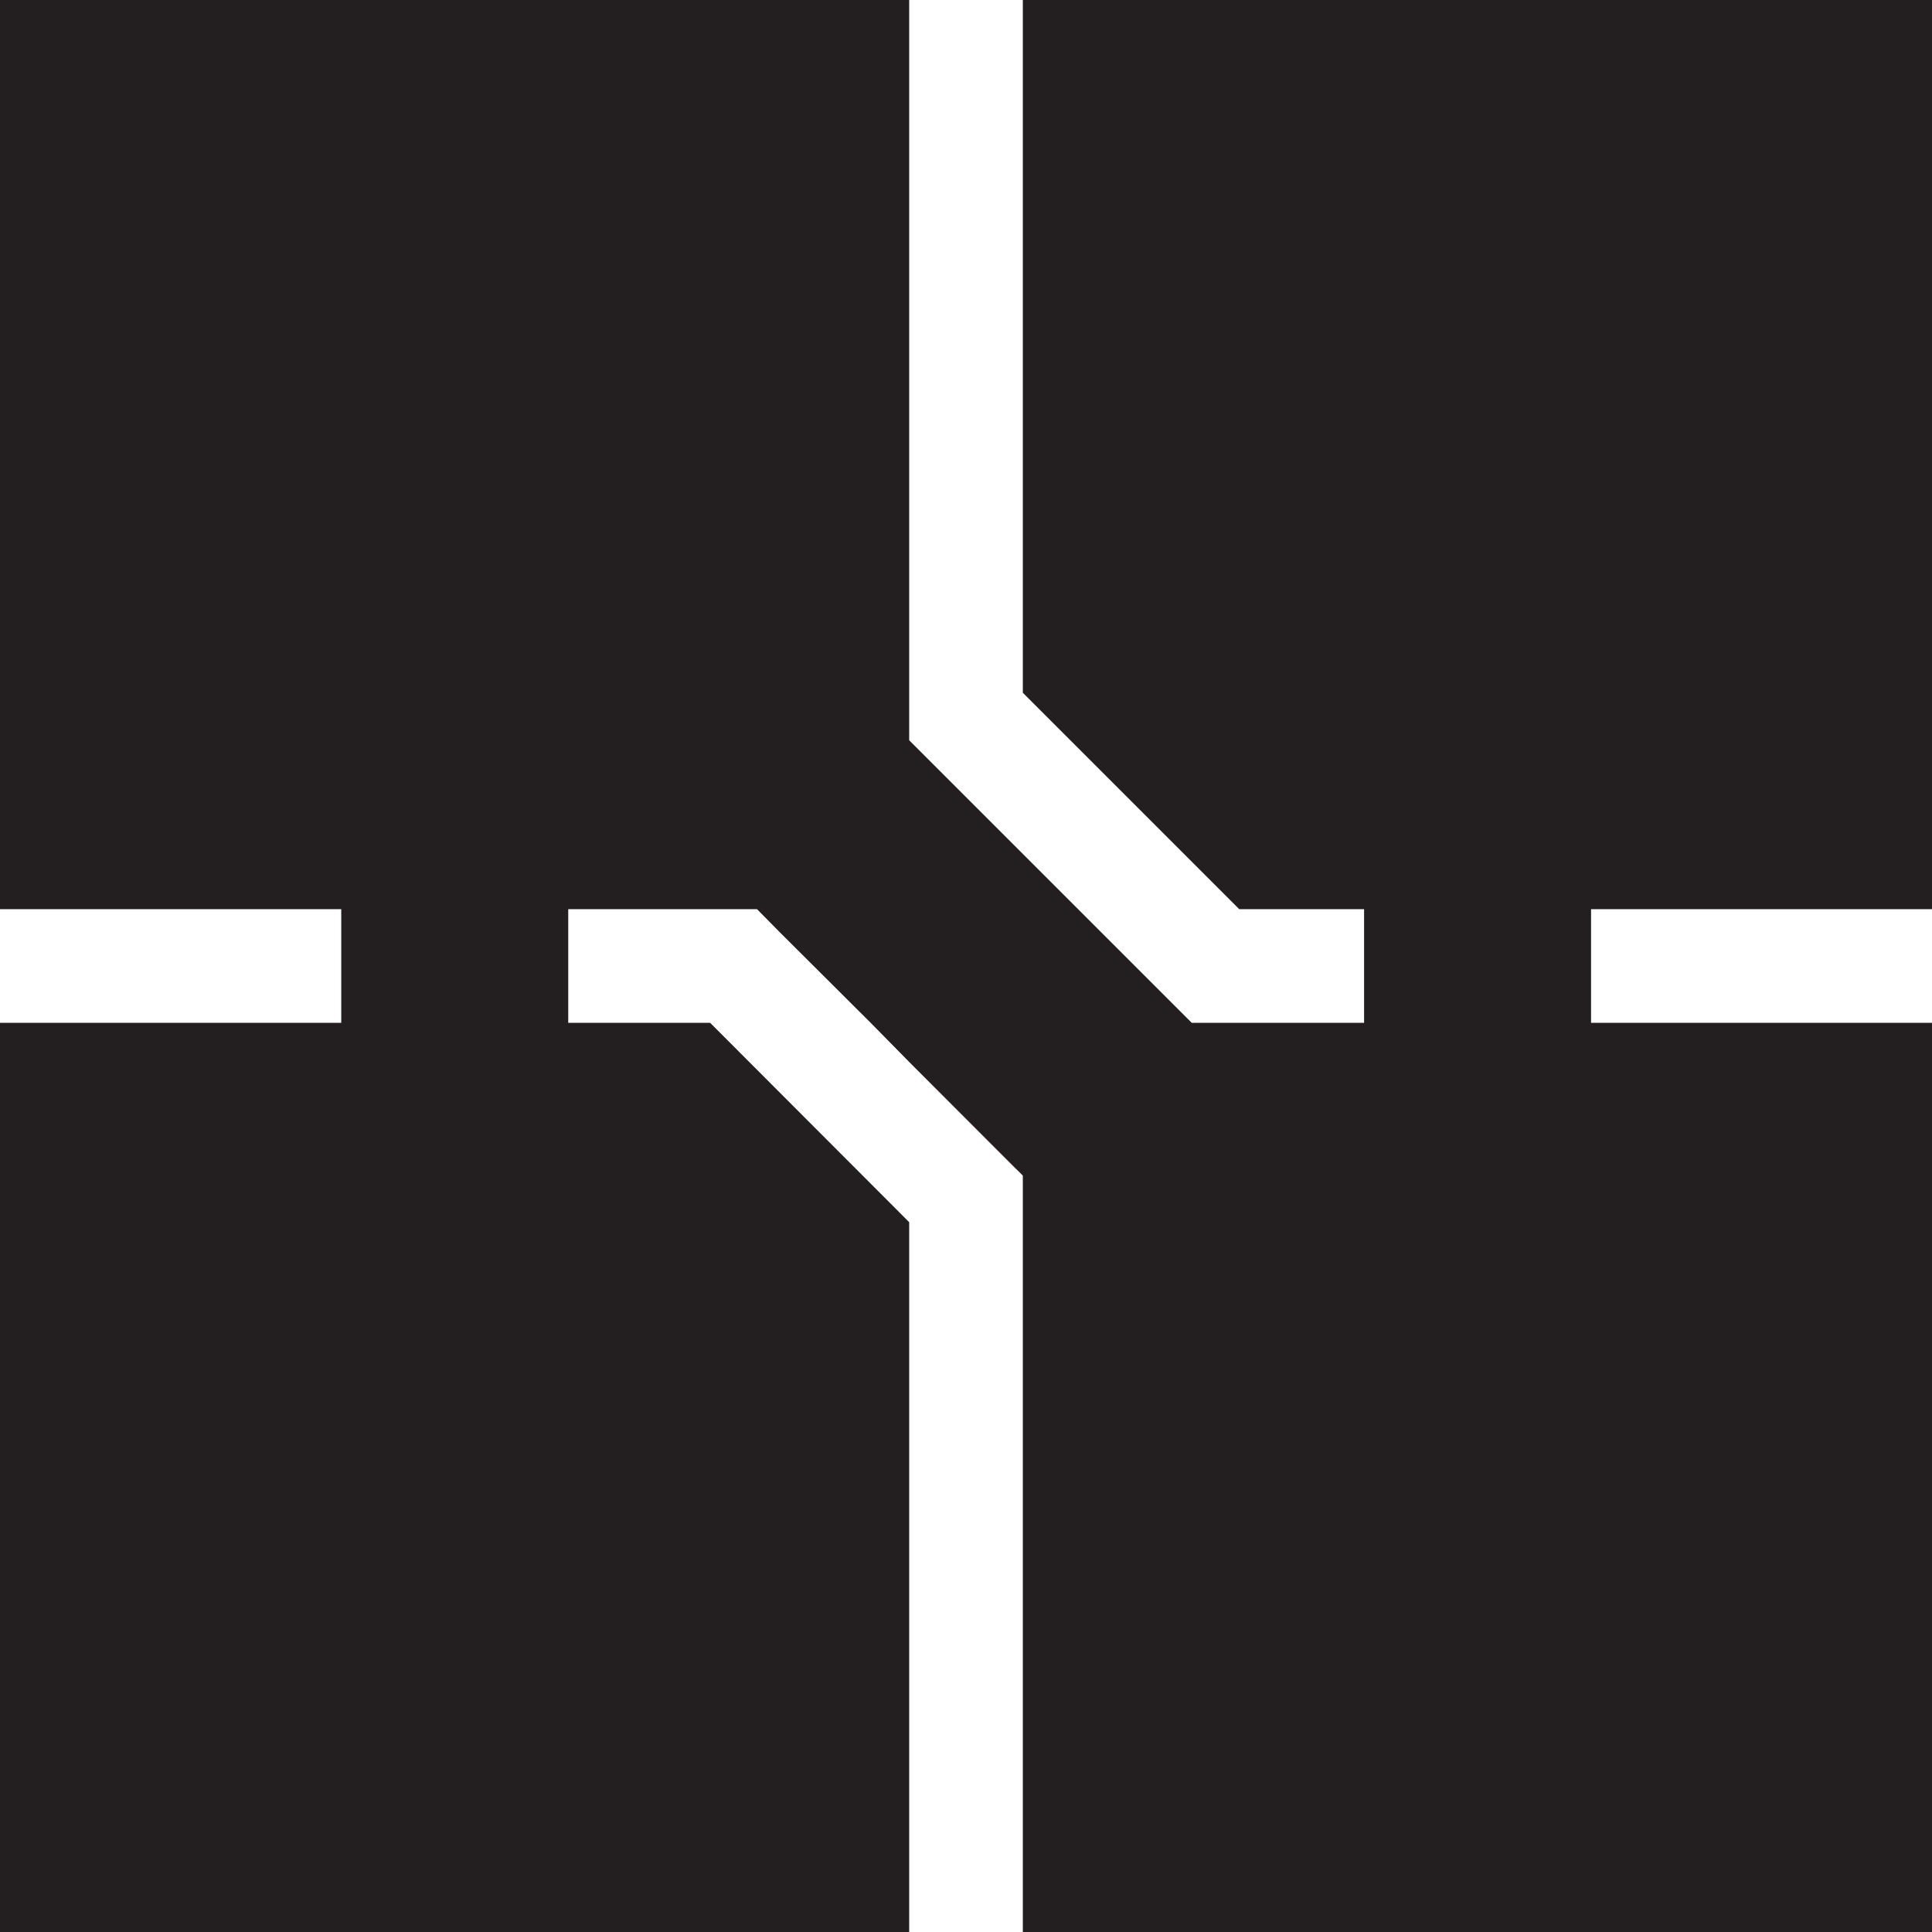
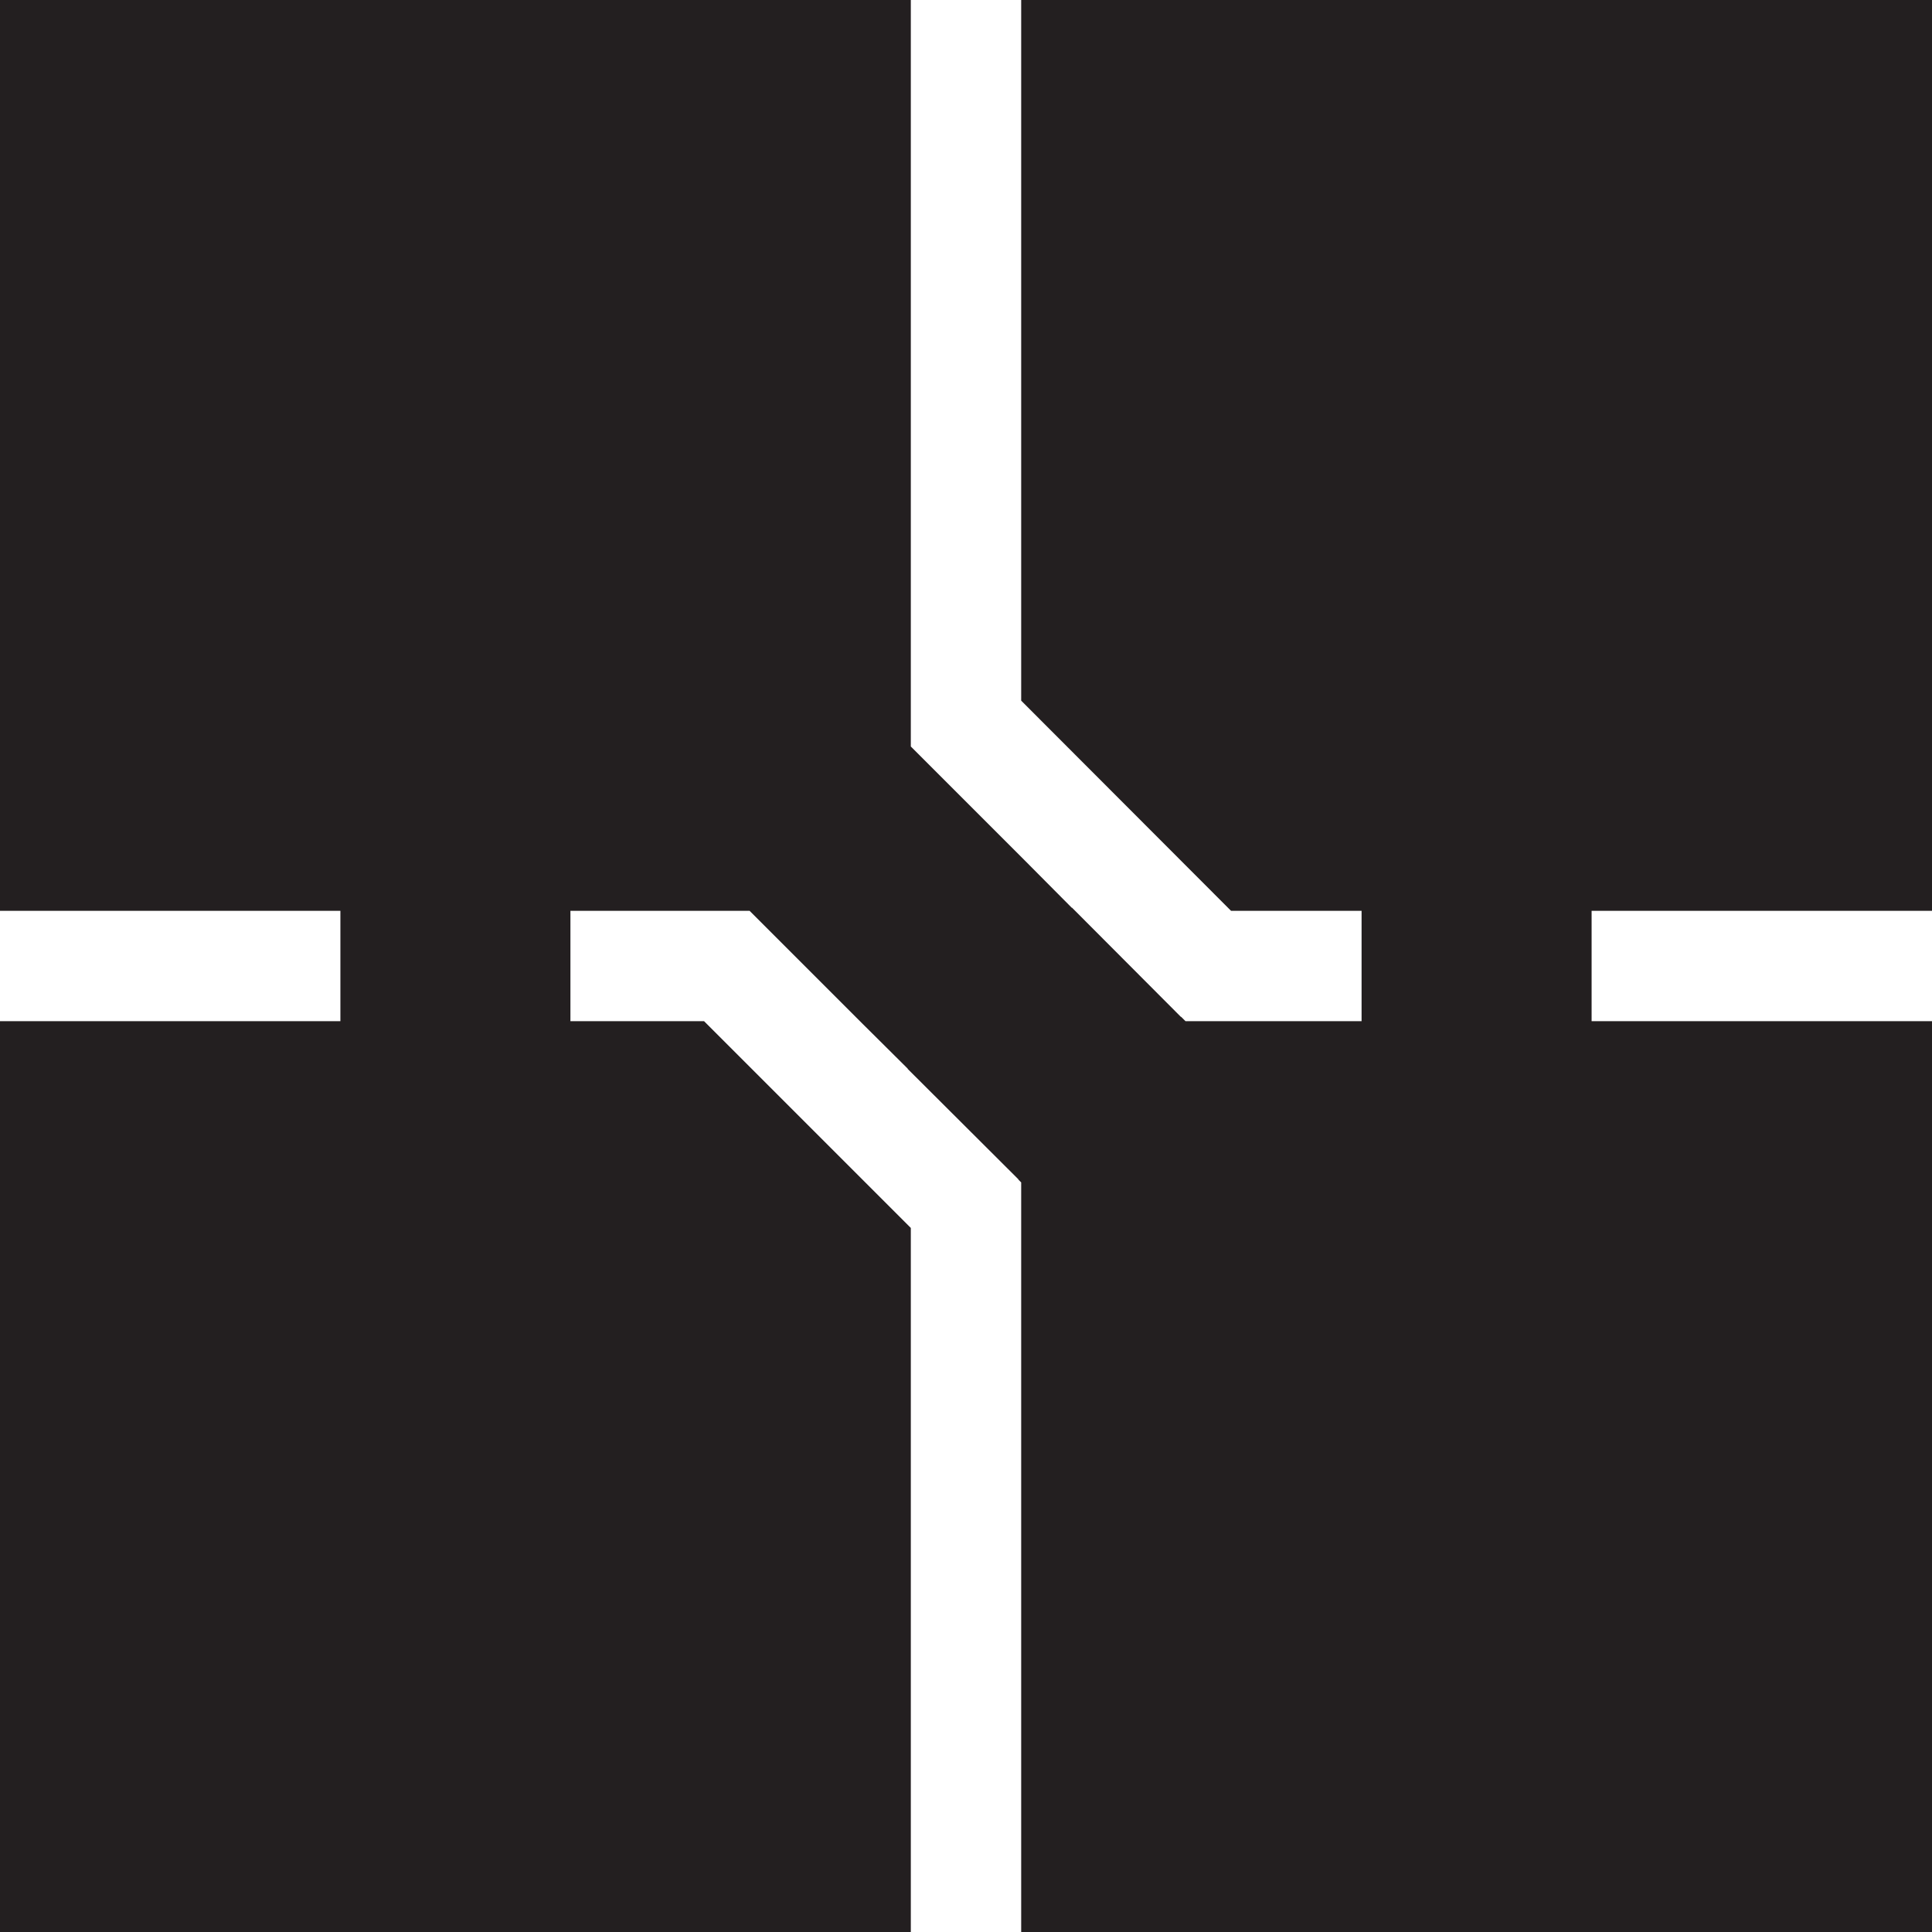
- <svg xmlns="http://www.w3.org/2000/svg" id="Layer_1" data-name="Layer 1" viewBox="0 0 62.22 62.22">
+ <svg xmlns="http://www.w3.org/2000/svg" id="Layer_1" data-name="Layer 1" viewBox="0 0 62.32 62.32">
  <defs>
    <style>
      .cls-1 {
        fill: #231f20;
+         stroke: #231f20;
+         stroke-miterlimit: 10;
+         stroke-width: .1px;
      }
    </style>
  </defs>
-   <polygon class="cls-1" points="51.24 29.28 51.24 32.94 62.22 32.94 62.22 62.22 32.94 62.22 32.94 37.86 32.73 37.65 29.28 34.2 28.04 32.94 25.11 30.02 24.38 29.28 18.3 29.28 18.3 32.94 22.87 32.94 29.28 39.36 29.28 62.22 0 62.22 0 32.94 10.99 32.94 10.99 29.28 0 29.28 0 0 29.28 0 29.28 23.84 38.38 32.94 43.93 32.94 43.93 29.28 39.91 29.28 32.94 22.31 32.94 0 62.22 0 62.22 29.28 51.24 29.28" />
-   <polygon class="cls-1" points="32.73 37.64 32.73 37.65 29.28 34.2 32.73 37.64" />
+   <polygon class="cls-1" points="51.29 29.33 51.29 32.99 62.27 32.99 62.27 62.27 32.99 62.27 32.99 38.12 32.9 38.03 32.9 38.02 29.33 34.46 29.33 34.45 27.86 32.99 24.41 29.54 24.2 29.33 18.35 29.33 18.35 32.99 22.69 32.99 29.33 39.63 29.33 62.27 .05 62.27 .05 32.99 11.03 32.99 11.03 29.33 .05 29.33 .05 .05 29.33 .05 29.33 24.1 29.59 24.36 32.99 27.76 34.55 29.33 34.56 29.33 38.07 32.85 38.08 32.85 38.22 32.99 43.97 32.99 43.97 29.33 39.73 29.33 32.99 22.58 32.99 .05 62.27 .05 62.27 29.33 51.29 29.33" />
</svg>
